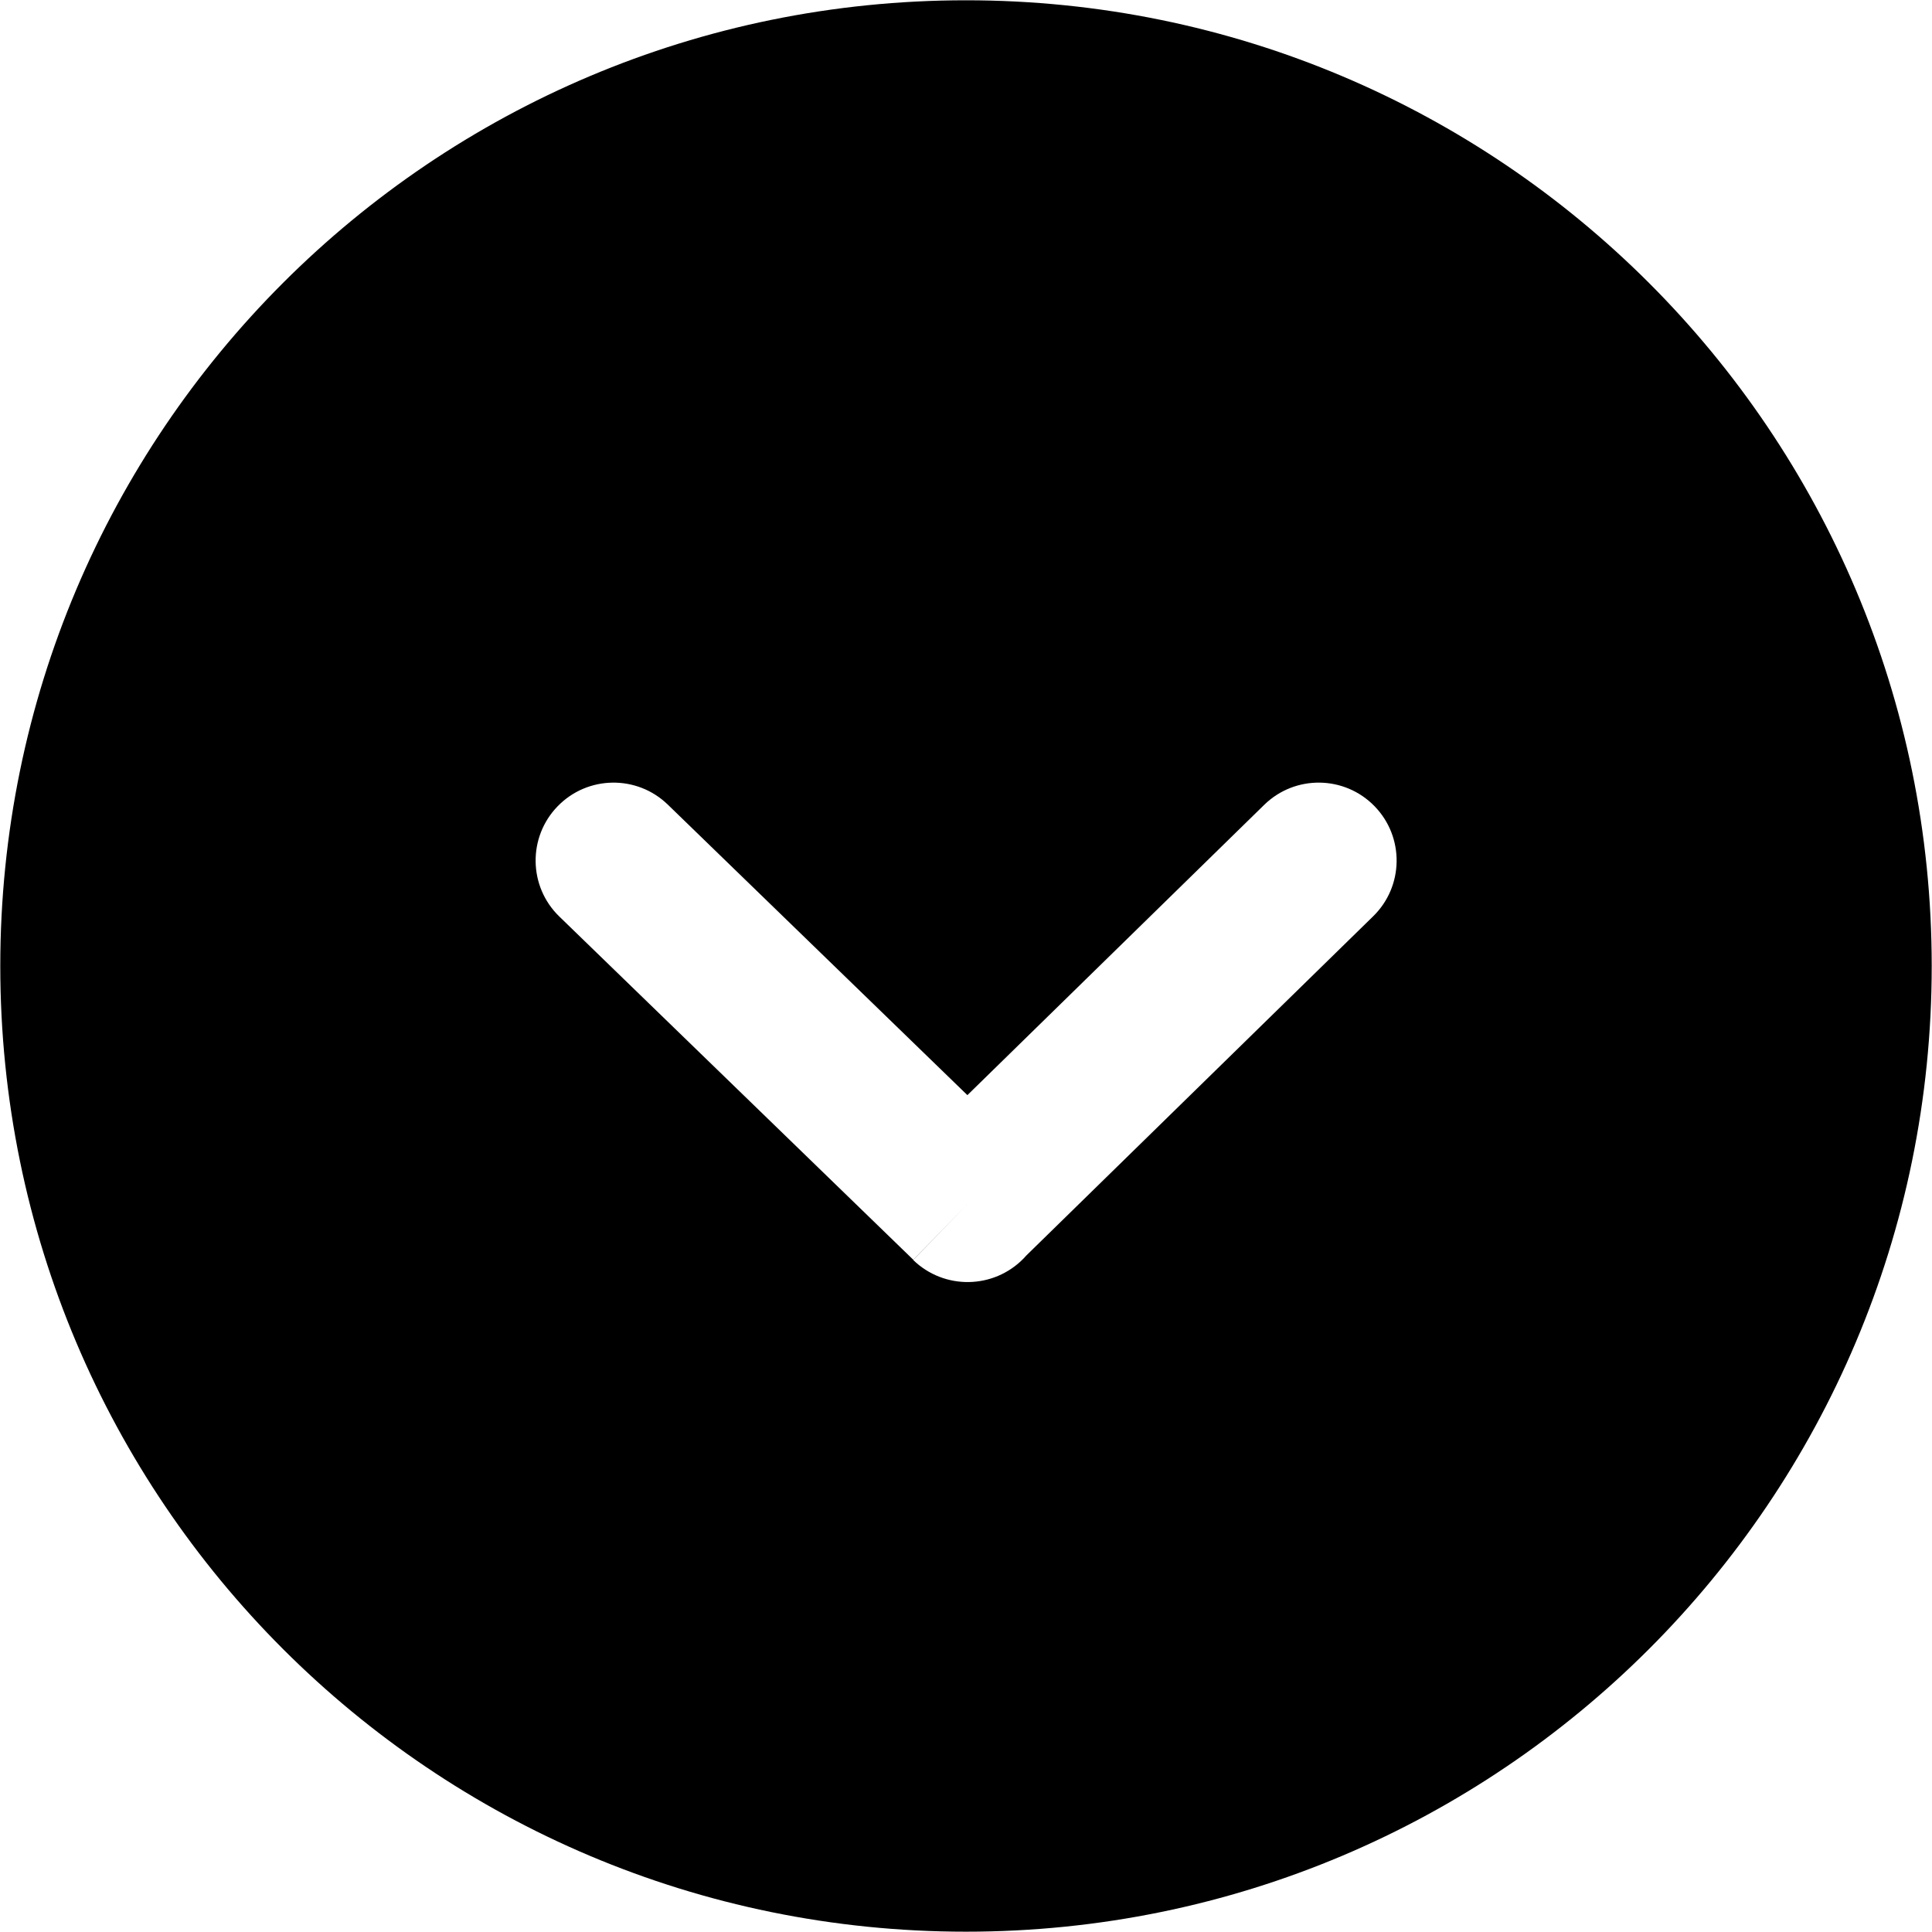
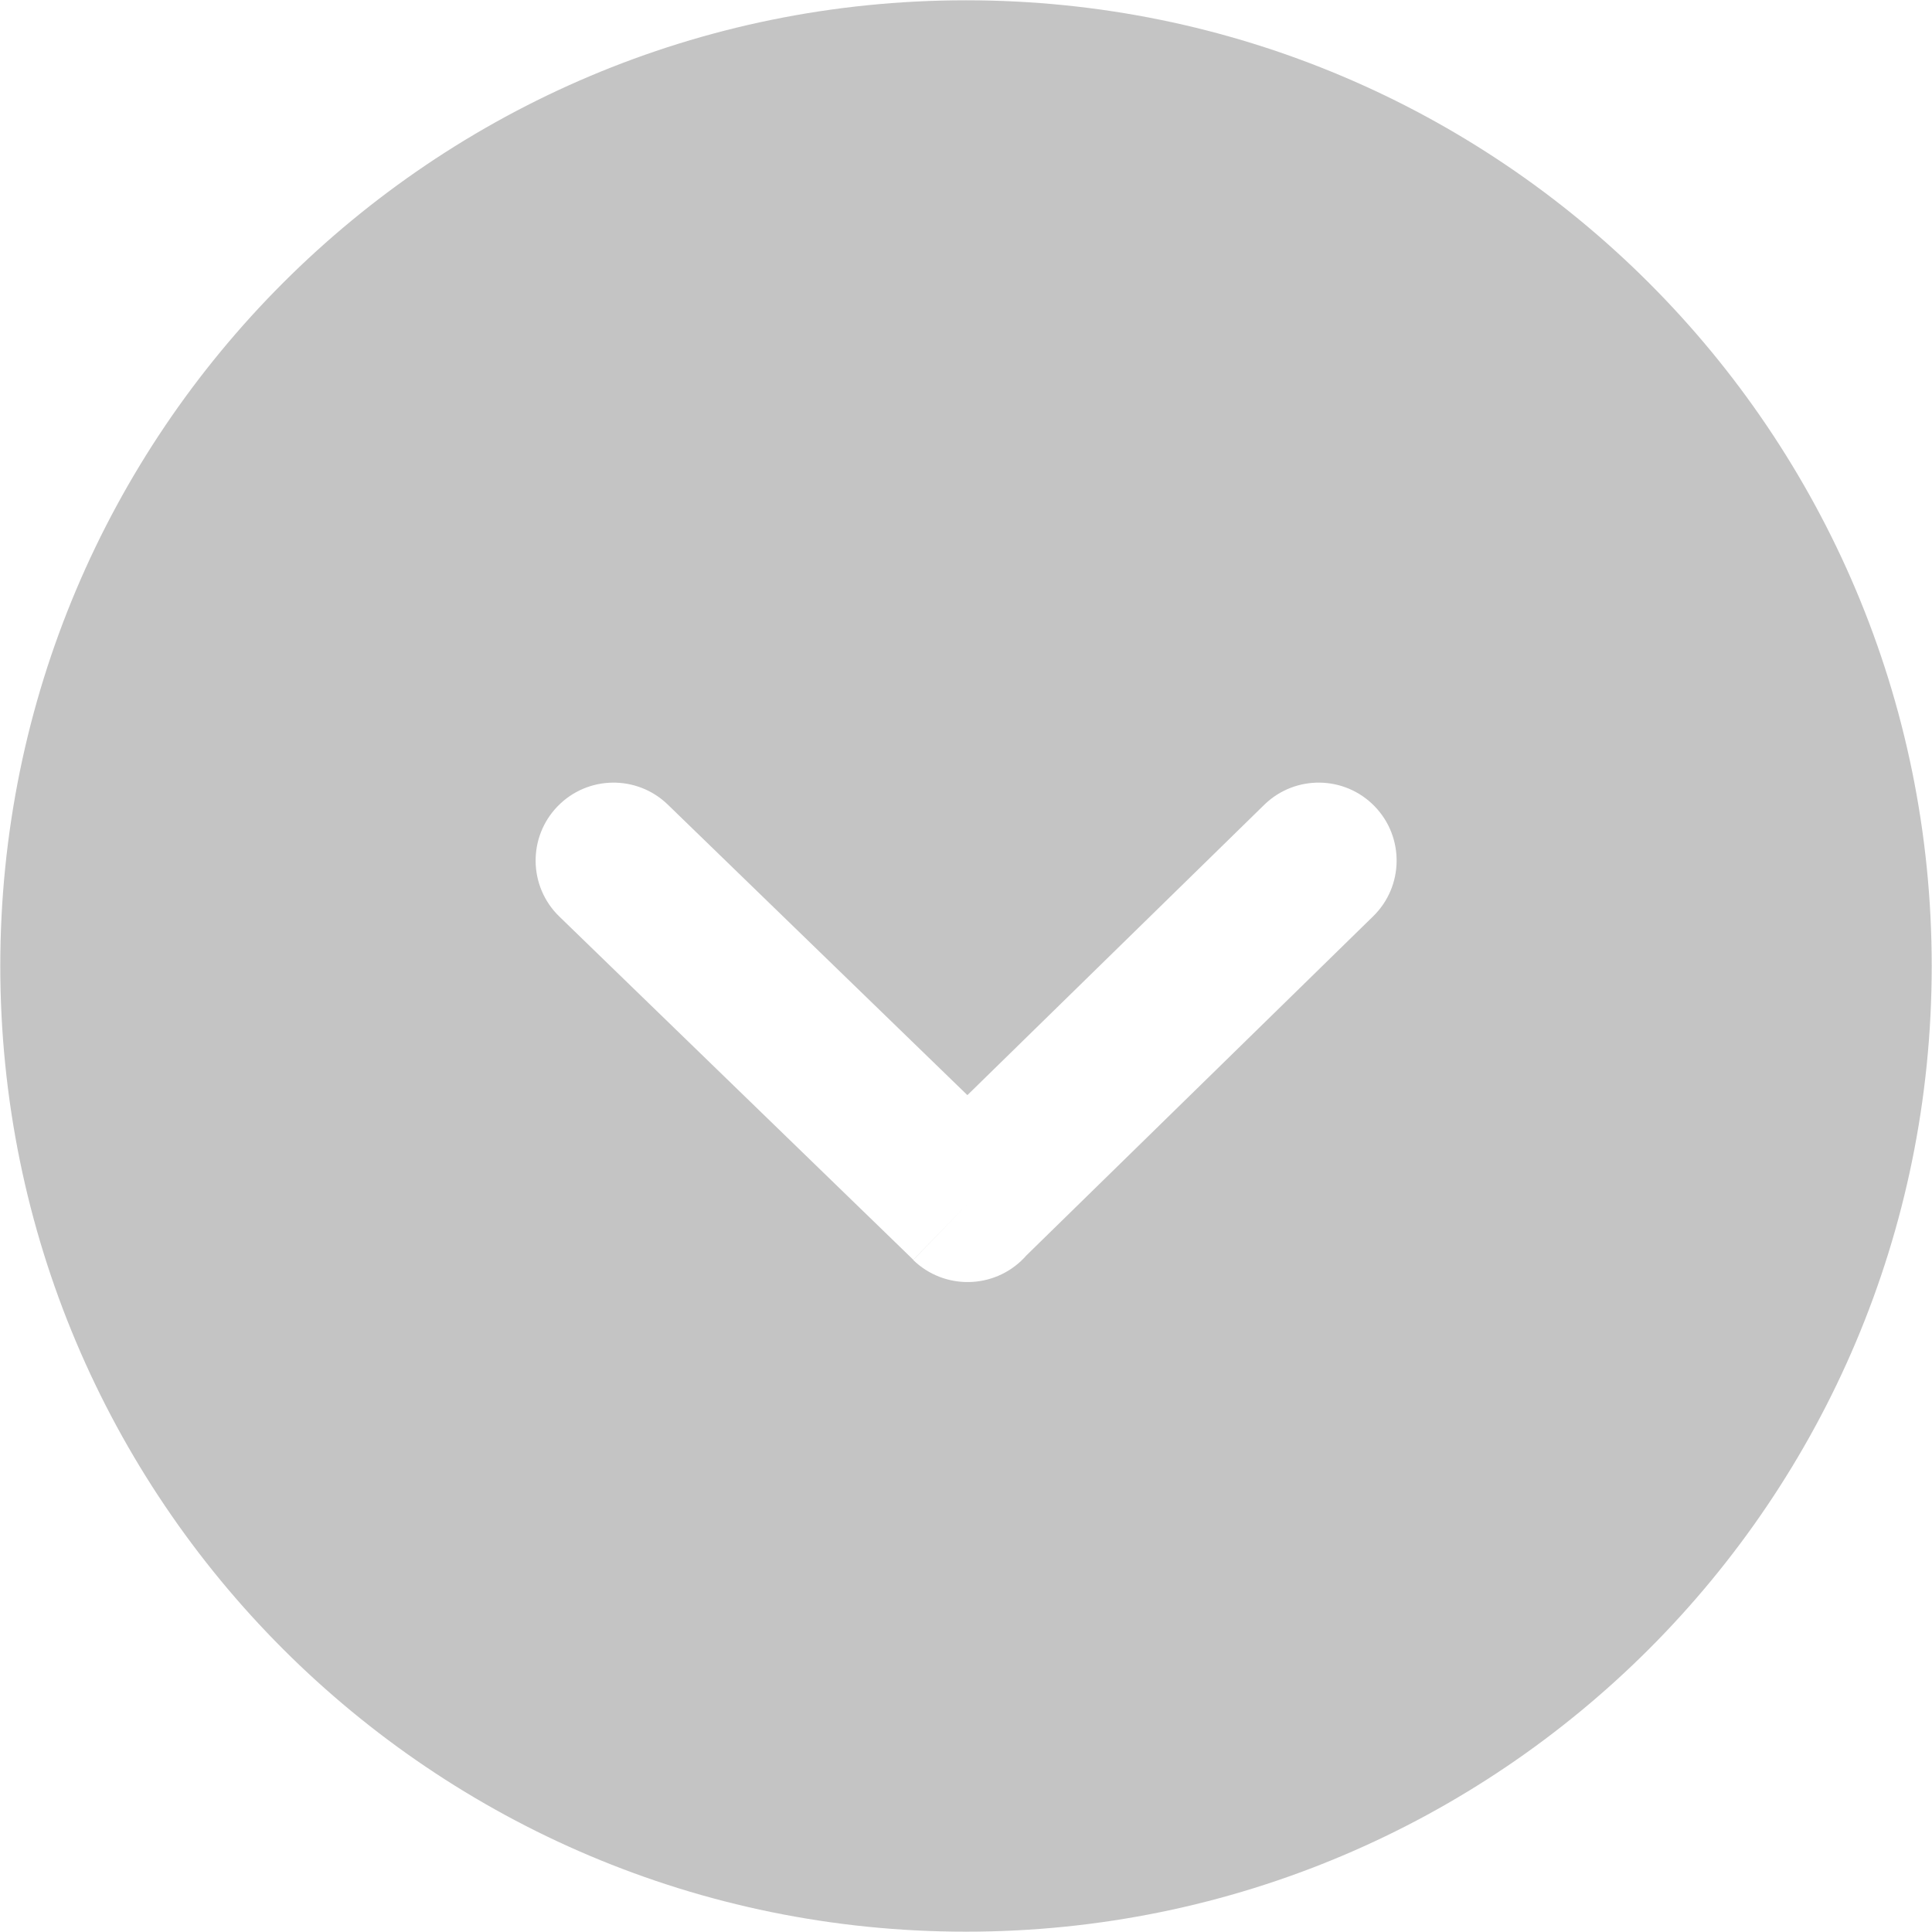
- <svg xmlns="http://www.w3.org/2000/svg" version="1.1" id="Layer_1" x="0px" y="0px" width="122.883px" height="122.882px" viewBox="0 0 122.883 122.882" enable-background="new 0 0 122.883 122.882" xml:space="preserve">
+ <svg xmlns="http://www.w3.org/2000/svg" fill="#c4c4c4" version="1.1" id="Layer_1" x="0px" y="0px" width="122.883px" height="122.882px" viewBox="0 0 122.883 122.882" enable-background="new 0 0 122.883 122.882" xml:space="preserve">
  <g>
    <path d="M0,61.441L0,61.441l0.018-0.001c0-16.975,6.872-32.334,17.98-43.443C29.106,6.89,44.465,0.018,61.44,0.018V0h0.001h0.001 v0.018c16.974,0,32.335,6.872,43.443,17.98s17.98,26.467,17.98,43.441h0.018v0.002l0,0h-0.018c0,16.976-6.873,32.335-17.98,43.443 c-11.109,11.107-26.467,17.979-43.442,17.979v0.018h-0.002l0,0v-0.018c-16.975,0-32.335-6.872-43.443-17.98 C6.89,93.775,0.018,78.417,0.018,61.442L0,61.441L0,61.441L0,61.441z M42.48,51.182c-1.962-1.909-5.101-1.865-7.009,0.097 s-1.865,5.101,0.097,7.009l22.521,21.839l3.456-3.553l-3.46,3.568c1.971,1.911,5.117,1.862,7.029-0.108 c0.055-0.058,0.109-0.115,0.16-0.175L87.33,58.288c1.963-1.908,2.006-5.046,0.098-7.009s-5.047-2.006-7.01-0.097L61.53,69.655 L42.48,51.182L42.48,51.182z" />
  </g>
</svg>
